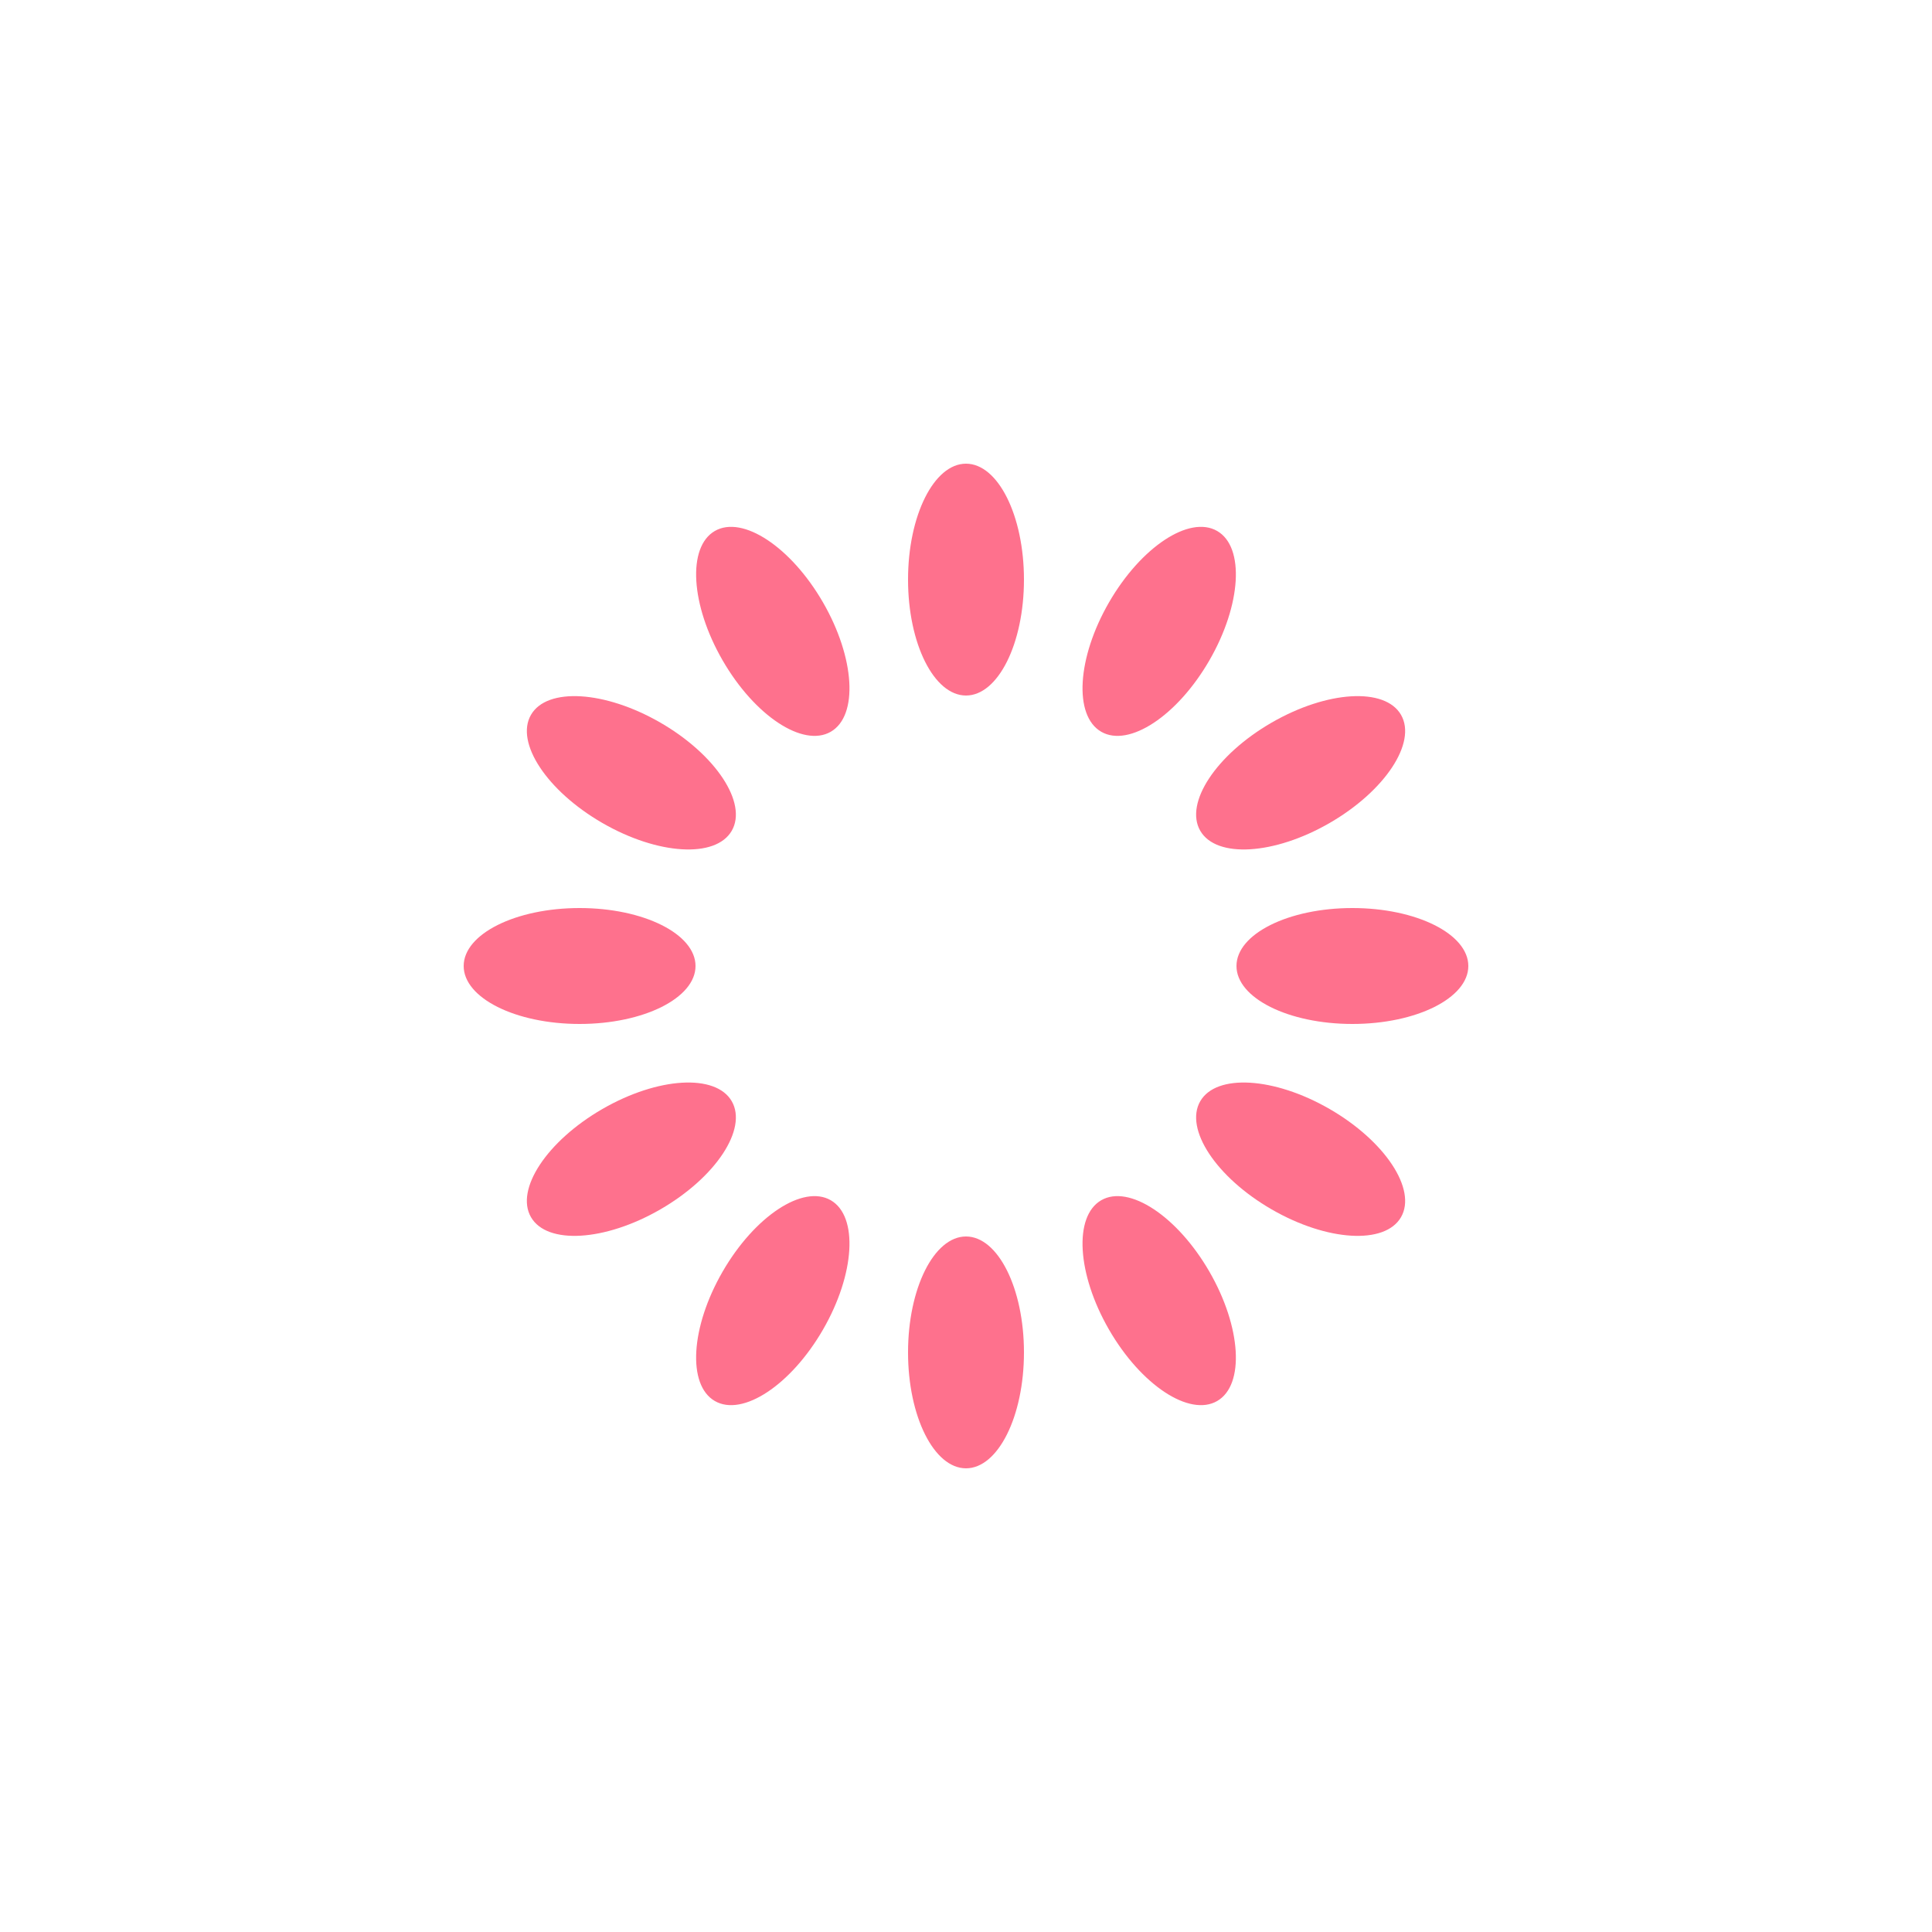
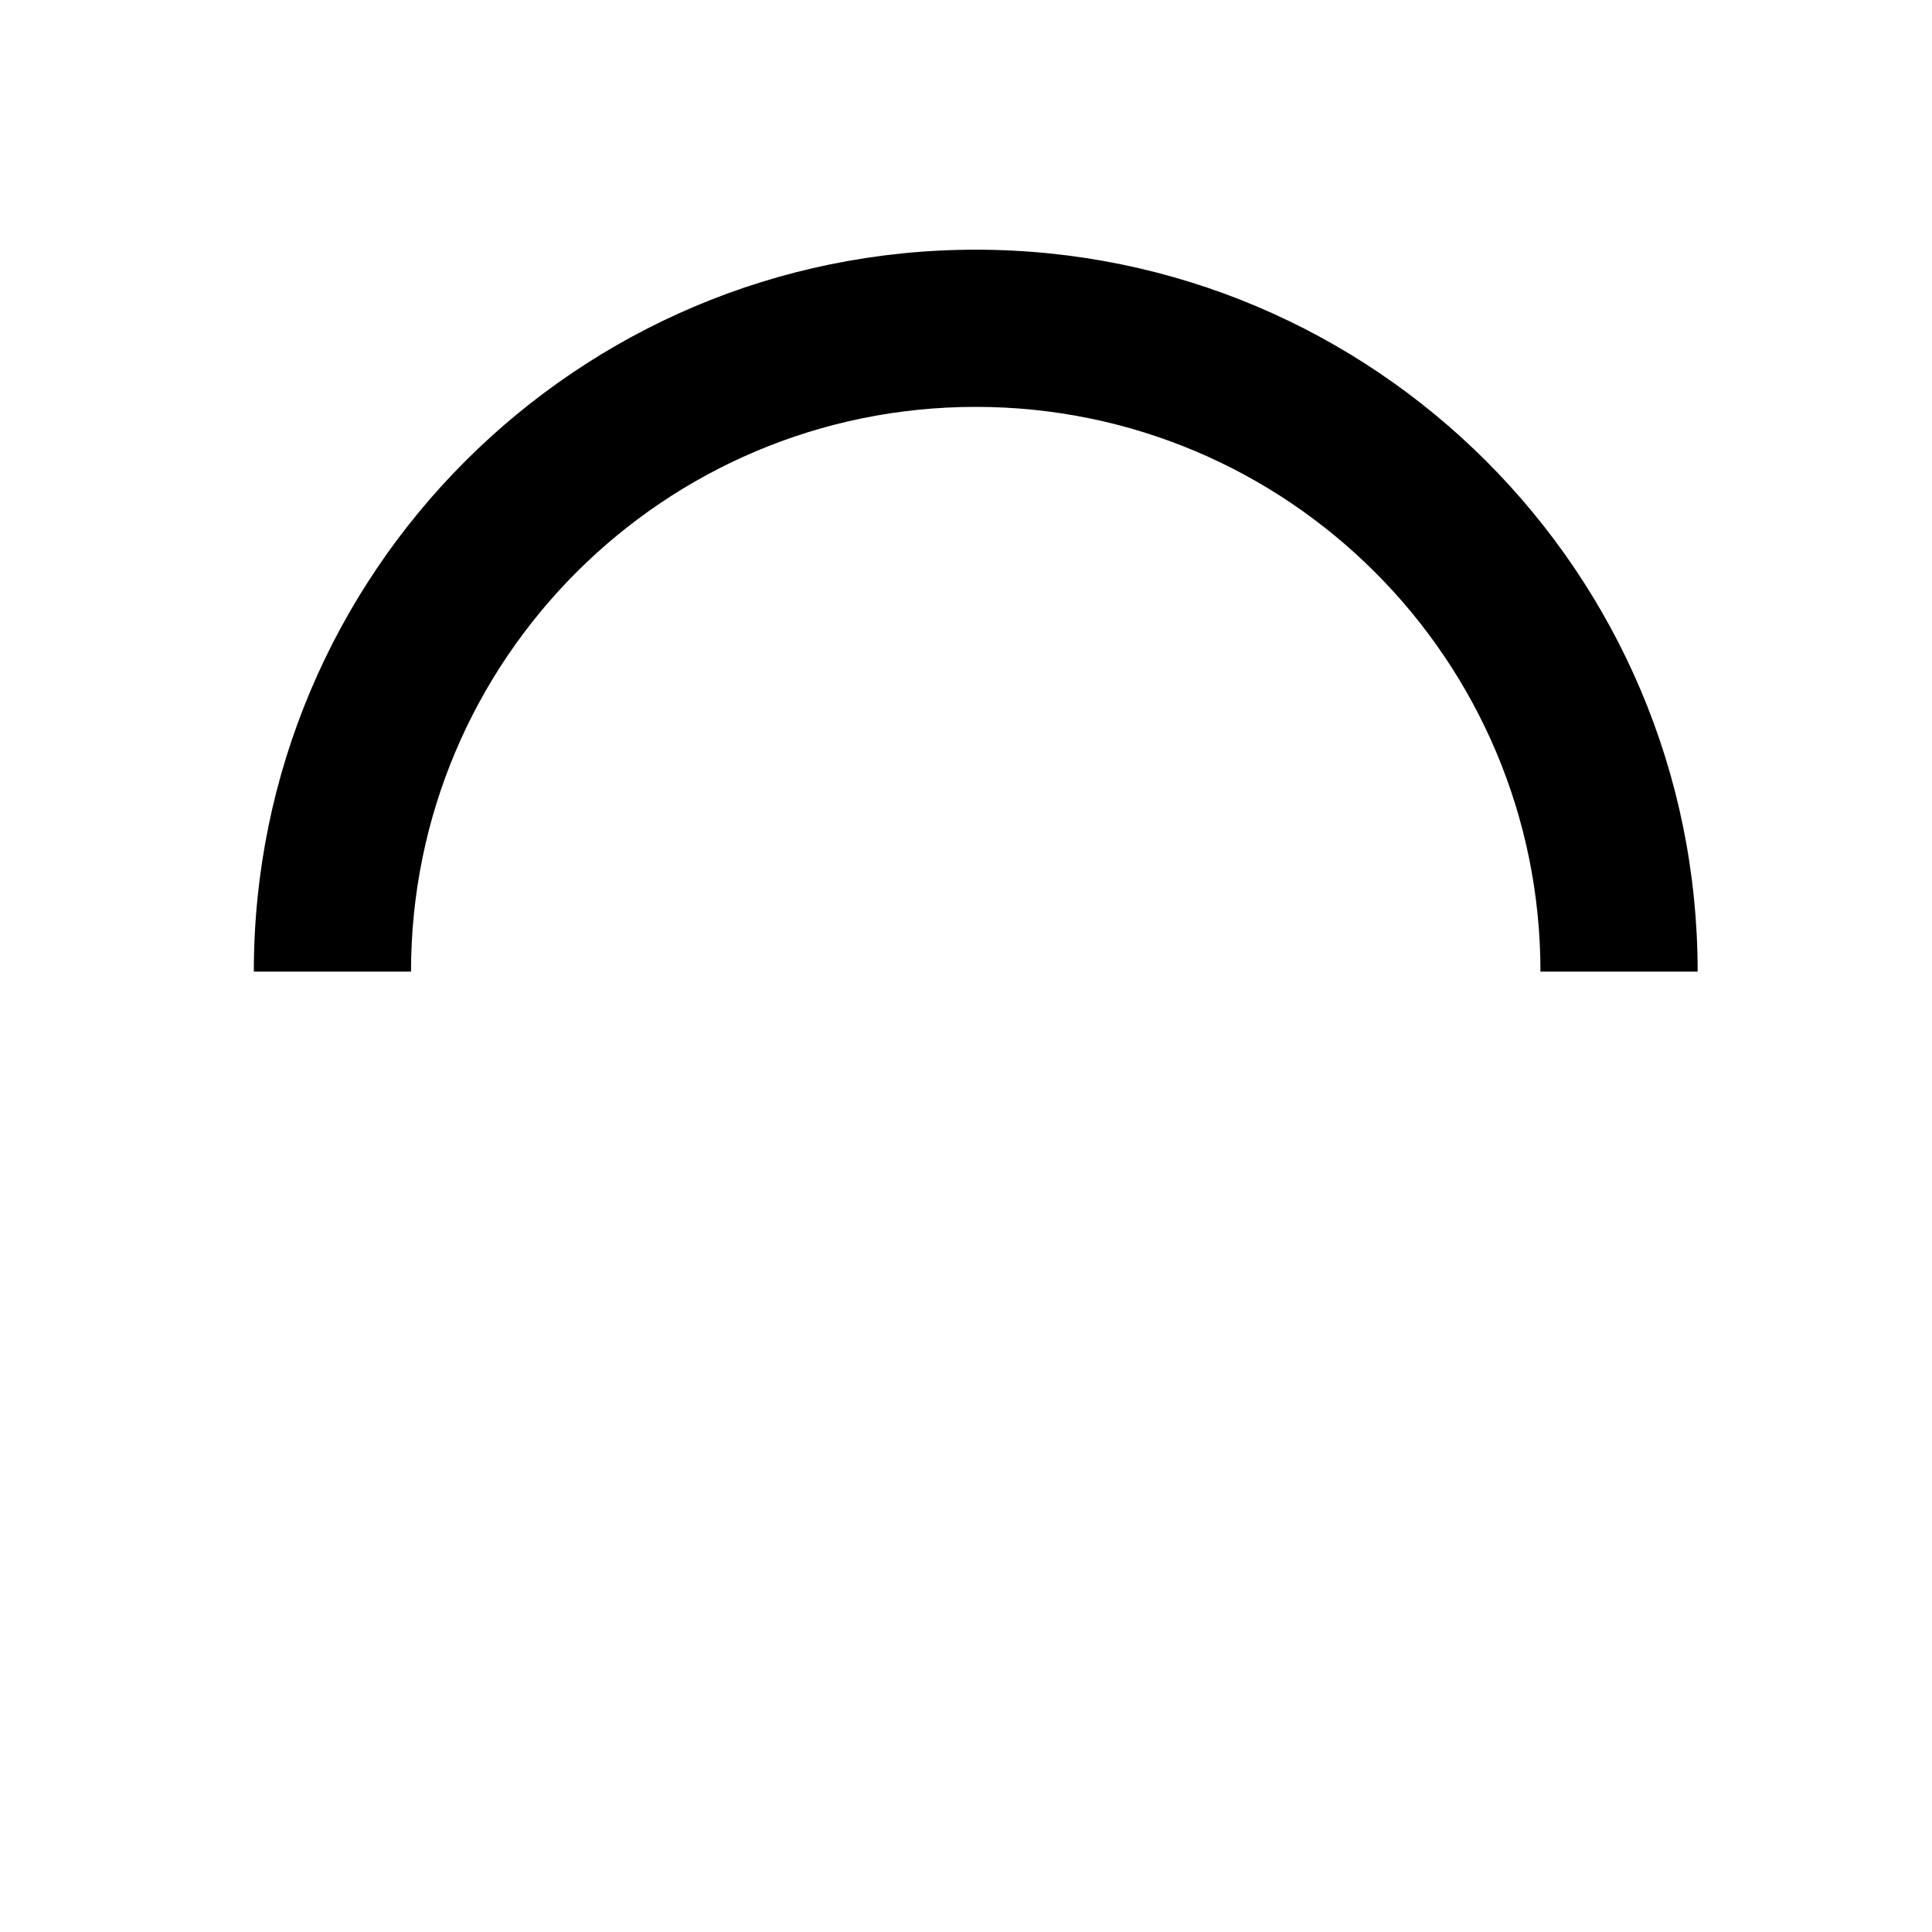
- <svg xmlns="http://www.w3.org/2000/svg" style="margin: auto; background: rgb(255, 255, 255); display: block; shape-rendering: auto;" width="200px" height="200px" viewBox="0 0 100 100" preserveAspectRatio="xMidYMid">
-   <g transform="rotate(0 50 50)">
-     <rect x="47" y="24" rx="3" ry="6" width="6" height="12" fill="#fe718d">
-       <animate attributeName="opacity" values="1;0" keyTimes="0;1" dur="1s" begin="-0.917s" repeatCount="indefinite" />
-     </rect>
-   </g>
-   <g transform="rotate(30 50 50)">
-     <rect x="47" y="24" rx="3" ry="6" width="6" height="12" fill="#fe718d">
-       <animate attributeName="opacity" values="1;0" keyTimes="0;1" dur="1s" begin="-0.833s" repeatCount="indefinite" />
-     </rect>
-   </g>
-   <g transform="rotate(60 50 50)">
-     <rect x="47" y="24" rx="3" ry="6" width="6" height="12" fill="#fe718d">
-       <animate attributeName="opacity" values="1;0" keyTimes="0;1" dur="1s" begin="-0.75s" repeatCount="indefinite" />
-     </rect>
-   </g>
-   <g transform="rotate(90 50 50)">
-     <rect x="47" y="24" rx="3" ry="6" width="6" height="12" fill="#fe718d">
-       <animate attributeName="opacity" values="1;0" keyTimes="0;1" dur="1s" begin="-0.667s" repeatCount="indefinite" />
-     </rect>
-   </g>
-   <g transform="rotate(120 50 50)">
-     <rect x="47" y="24" rx="3" ry="6" width="6" height="12" fill="#fe718d">
-       <animate attributeName="opacity" values="1;0" keyTimes="0;1" dur="1s" begin="-0.583s" repeatCount="indefinite" />
-     </rect>
-   </g>
-   <g transform="rotate(150 50 50)">
-     <rect x="47" y="24" rx="3" ry="6" width="6" height="12" fill="#fe718d">
-       <animate attributeName="opacity" values="1;0" keyTimes="0;1" dur="1s" begin="-0.5s" repeatCount="indefinite" />
-     </rect>
-   </g>
-   <g transform="rotate(180 50 50)">
-     <rect x="47" y="24" rx="3" ry="6" width="6" height="12" fill="#fe718d">
-       <animate attributeName="opacity" values="1;0" keyTimes="0;1" dur="1s" begin="-0.417s" repeatCount="indefinite" />
-     </rect>
-   </g>
-   <g transform="rotate(210 50 50)">
-     <rect x="47" y="24" rx="3" ry="6" width="6" height="12" fill="#fe718d">
-       <animate attributeName="opacity" values="1;0" keyTimes="0;1" dur="1s" begin="-0.333s" repeatCount="indefinite" />
-     </rect>
-   </g>
-   <g transform="rotate(240 50 50)">
-     <rect x="47" y="24" rx="3" ry="6" width="6" height="12" fill="#fe718d">
-       <animate attributeName="opacity" values="1;0" keyTimes="0;1" dur="1s" begin="-0.25s" repeatCount="indefinite" />
-     </rect>
-   </g>
-   <g transform="rotate(270 50 50)">
-     <rect x="47" y="24" rx="3" ry="6" width="6" height="12" fill="#fe718d">
-       <animate attributeName="opacity" values="1;0" keyTimes="0;1" dur="1s" begin="-0.167s" repeatCount="indefinite" />
-     </rect>
-   </g>
-   <g transform="rotate(300 50 50)">
-     <rect x="47" y="24" rx="3" ry="6" width="6" height="12" fill="#fe718d">
-       <animate attributeName="opacity" values="1;0" keyTimes="0;1" dur="1s" begin="-0.083s" repeatCount="indefinite" />
-     </rect>
-   </g>
-   <g transform="rotate(330 50 50)">
-     <rect x="47" y="24" rx="3" ry="6" width="6" height="12" fill="#fe718d">
-       <animate attributeName="opacity" values="1;0" keyTimes="0;1" dur="1s" begin="0s" repeatCount="indefinite" />
-     </rect>
-   </g>
+ <svg xmlns="http://www.w3.org/2000/svg" version="1.1" id="loader-1" x="0px" y="0px" width="40px" height="40px" viewBox="0 0 50 50" style="enable-background:new 0 0 50 50;" xml:space="preserve">
+   <path d="M43.935,25.145c0-10.318-8.364-18.683-18.683-18.683c-10.318,0-18.683,8.365-18.683,18.683h4.068c0-8.071,6.543-14.615,14.615-14.615c8.072,0,14.615,6.543,14.615,14.615H43.935z">
+     <animateTransform attributeType="xml" attributeName="transform" type="rotate" from="0 25 25" to="360 25 25" dur="0.6s" repeatCount="indefinite" />
+   </path>
</svg>
